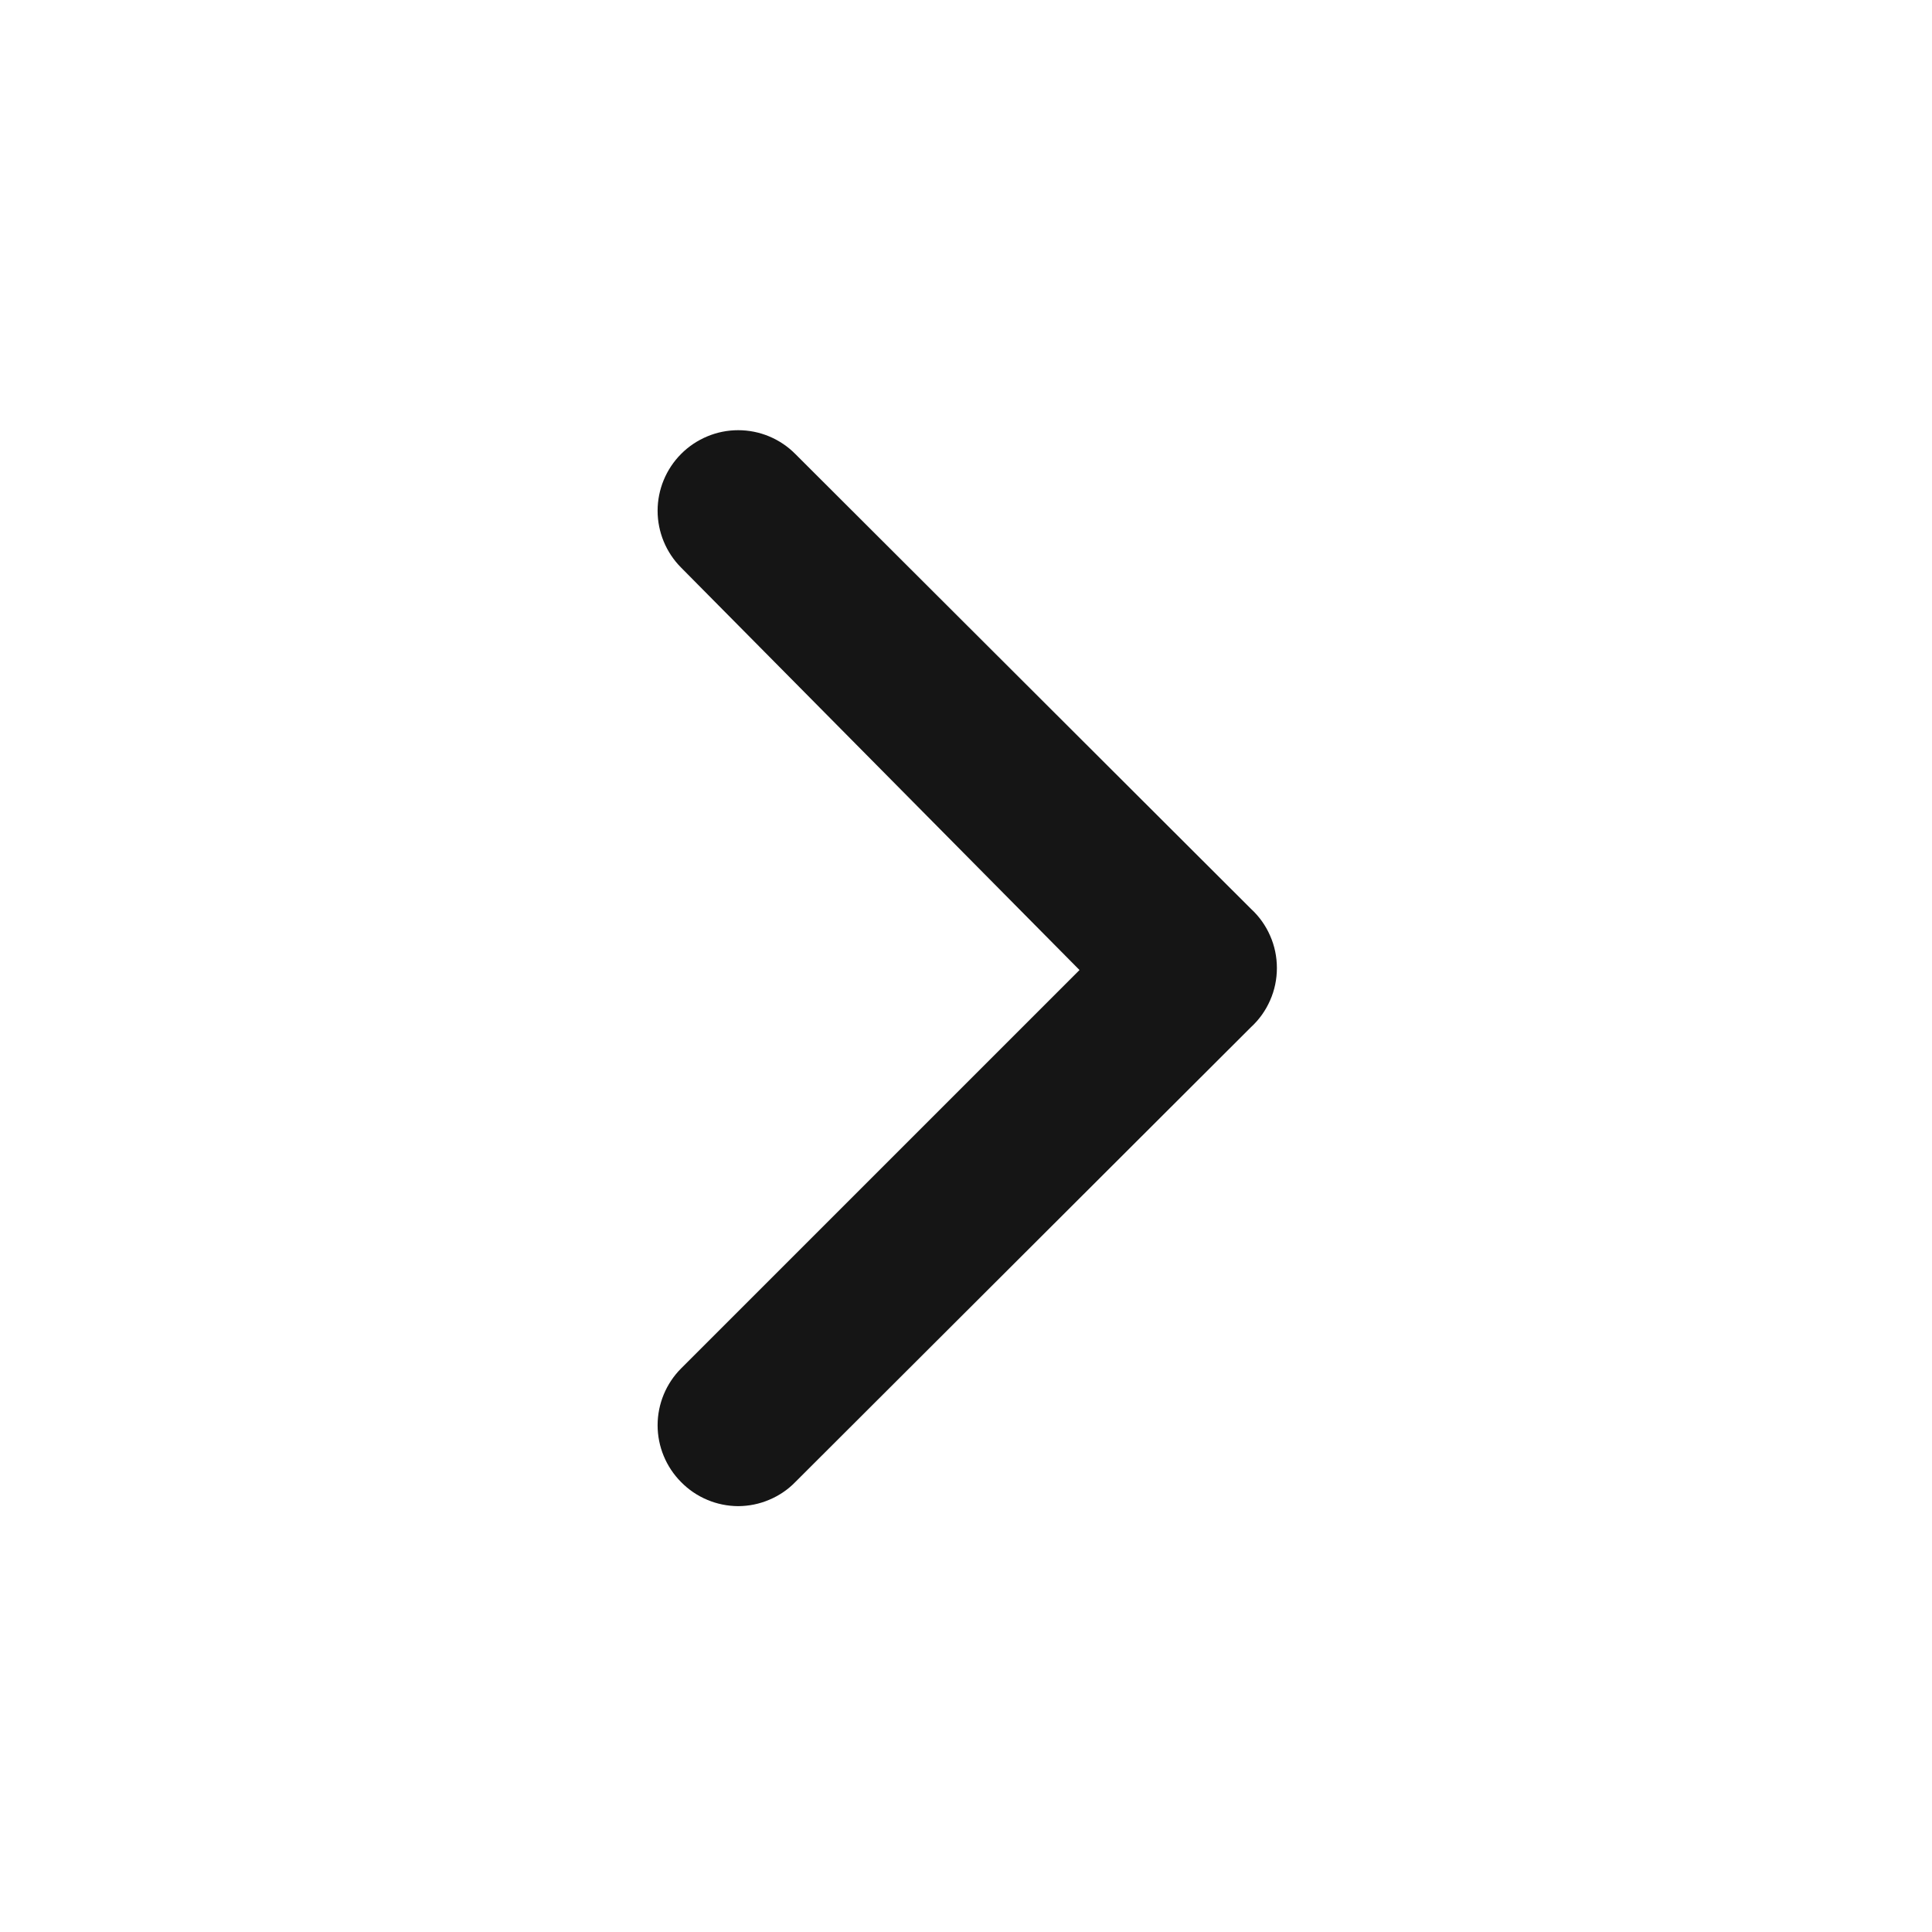
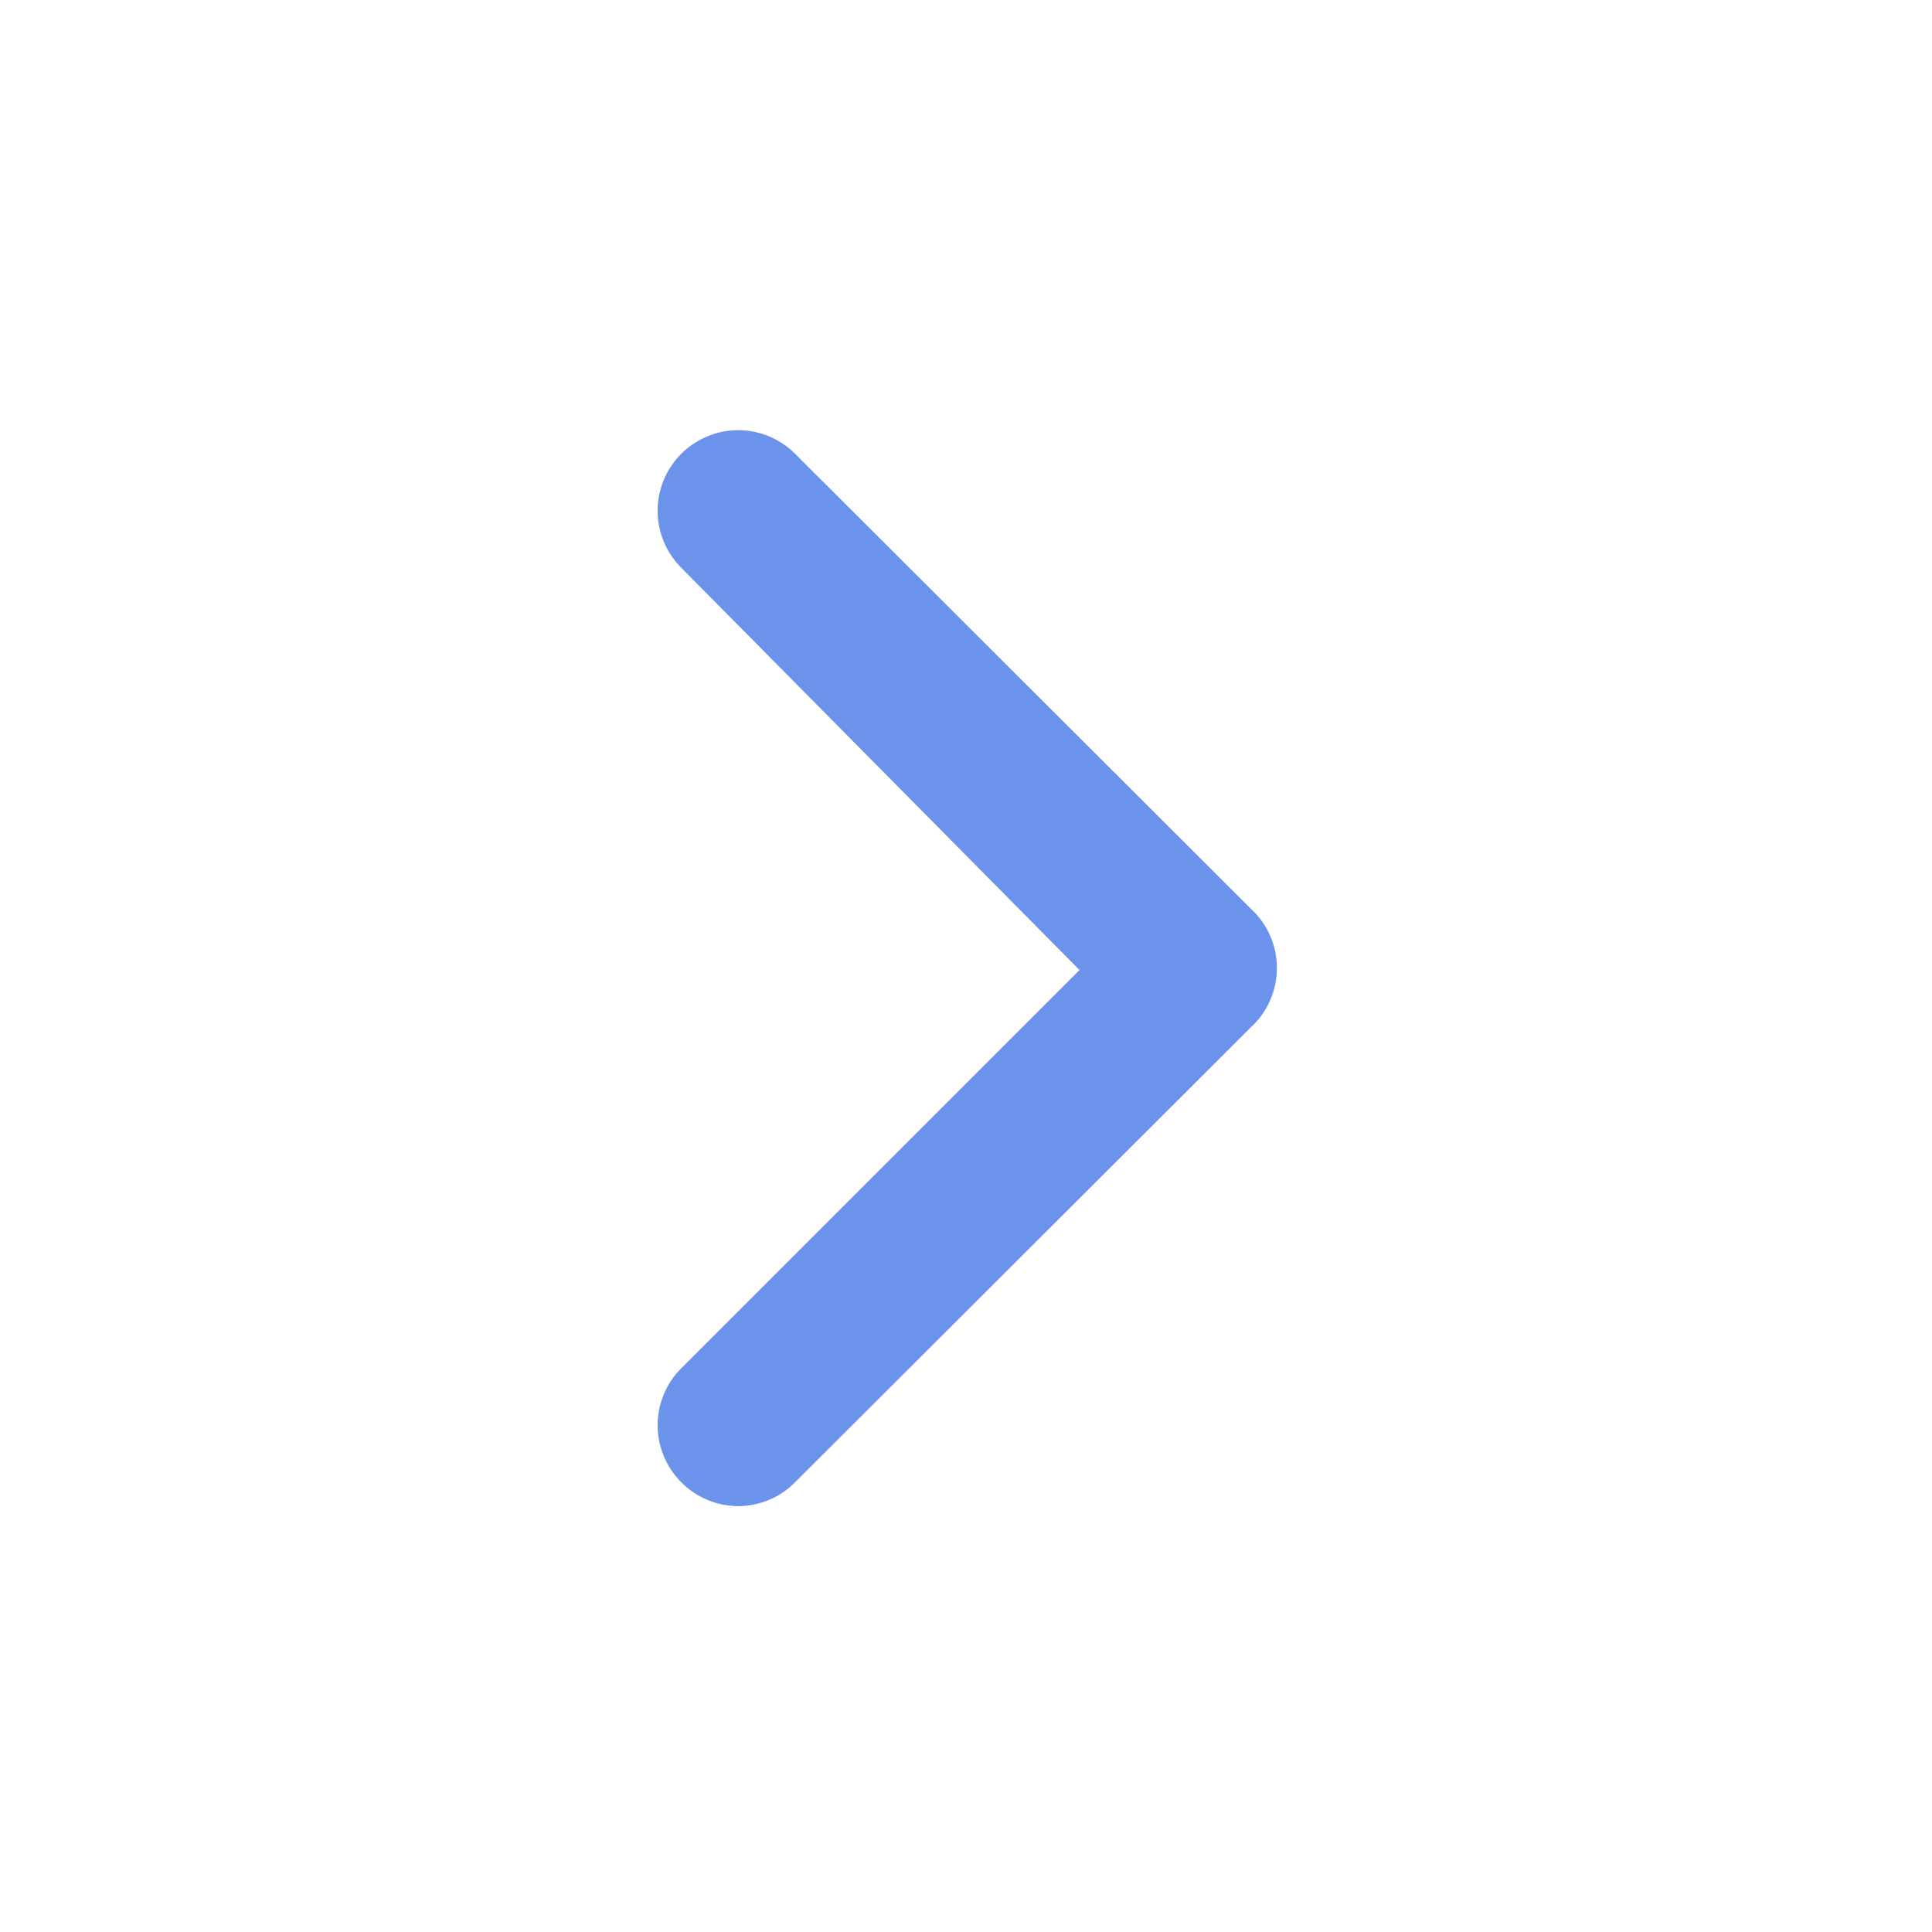
<svg xmlns="http://www.w3.org/2000/svg" width="24" height="24" viewBox="0 0 24 24" fill="none">
-   <path d="M15.54 11.29L9.88 5.64C9.787 5.546 9.677 5.472 9.555 5.421C9.433 5.37 9.302 5.344 9.17 5.344C9.038 5.344 8.908 5.37 8.786 5.421C8.664 5.472 8.553 5.546 8.46 5.64C8.274 5.827 8.169 6.081 8.169 6.345C8.169 6.609 8.274 6.863 8.46 7.05L13.41 12.05L8.46 17C8.274 17.187 8.169 17.441 8.169 17.705C8.169 17.969 8.274 18.223 8.46 18.41C8.553 18.505 8.663 18.58 8.785 18.631C8.907 18.683 9.038 18.709 9.17 18.71C9.303 18.709 9.433 18.683 9.555 18.631C9.677 18.58 9.788 18.505 9.88 18.41L15.54 12.76C15.642 12.666 15.723 12.553 15.778 12.426C15.834 12.3 15.862 12.163 15.862 12.025C15.862 11.887 15.834 11.75 15.778 11.624C15.723 11.497 15.642 11.384 15.54 11.29Z" fill="#151515" />
+   <path d="M15.54 11.29L9.88 5.64C9.787 5.546 9.677 5.472 9.555 5.421C9.433 5.37 9.302 5.344 9.17 5.344C9.038 5.344 8.908 5.37 8.786 5.421C8.664 5.472 8.553 5.546 8.46 5.64C8.274 5.827 8.169 6.081 8.169 6.345C8.169 6.609 8.274 6.863 8.46 7.05L13.41 12.05L8.46 17C8.274 17.187 8.169 17.441 8.169 17.705C8.169 17.969 8.274 18.223 8.46 18.41C8.553 18.505 8.663 18.58 8.785 18.631C8.907 18.683 9.038 18.709 9.17 18.71C9.303 18.709 9.433 18.683 9.555 18.631C9.677 18.58 9.788 18.505 9.88 18.41L15.54 12.76C15.642 12.666 15.723 12.553 15.778 12.426C15.834 12.3 15.862 12.163 15.862 12.025C15.862 11.887 15.834 11.75 15.778 11.624C15.723 11.497 15.642 11.384 15.54 11.29Z" fill="#6C93EC" />
</svg>
